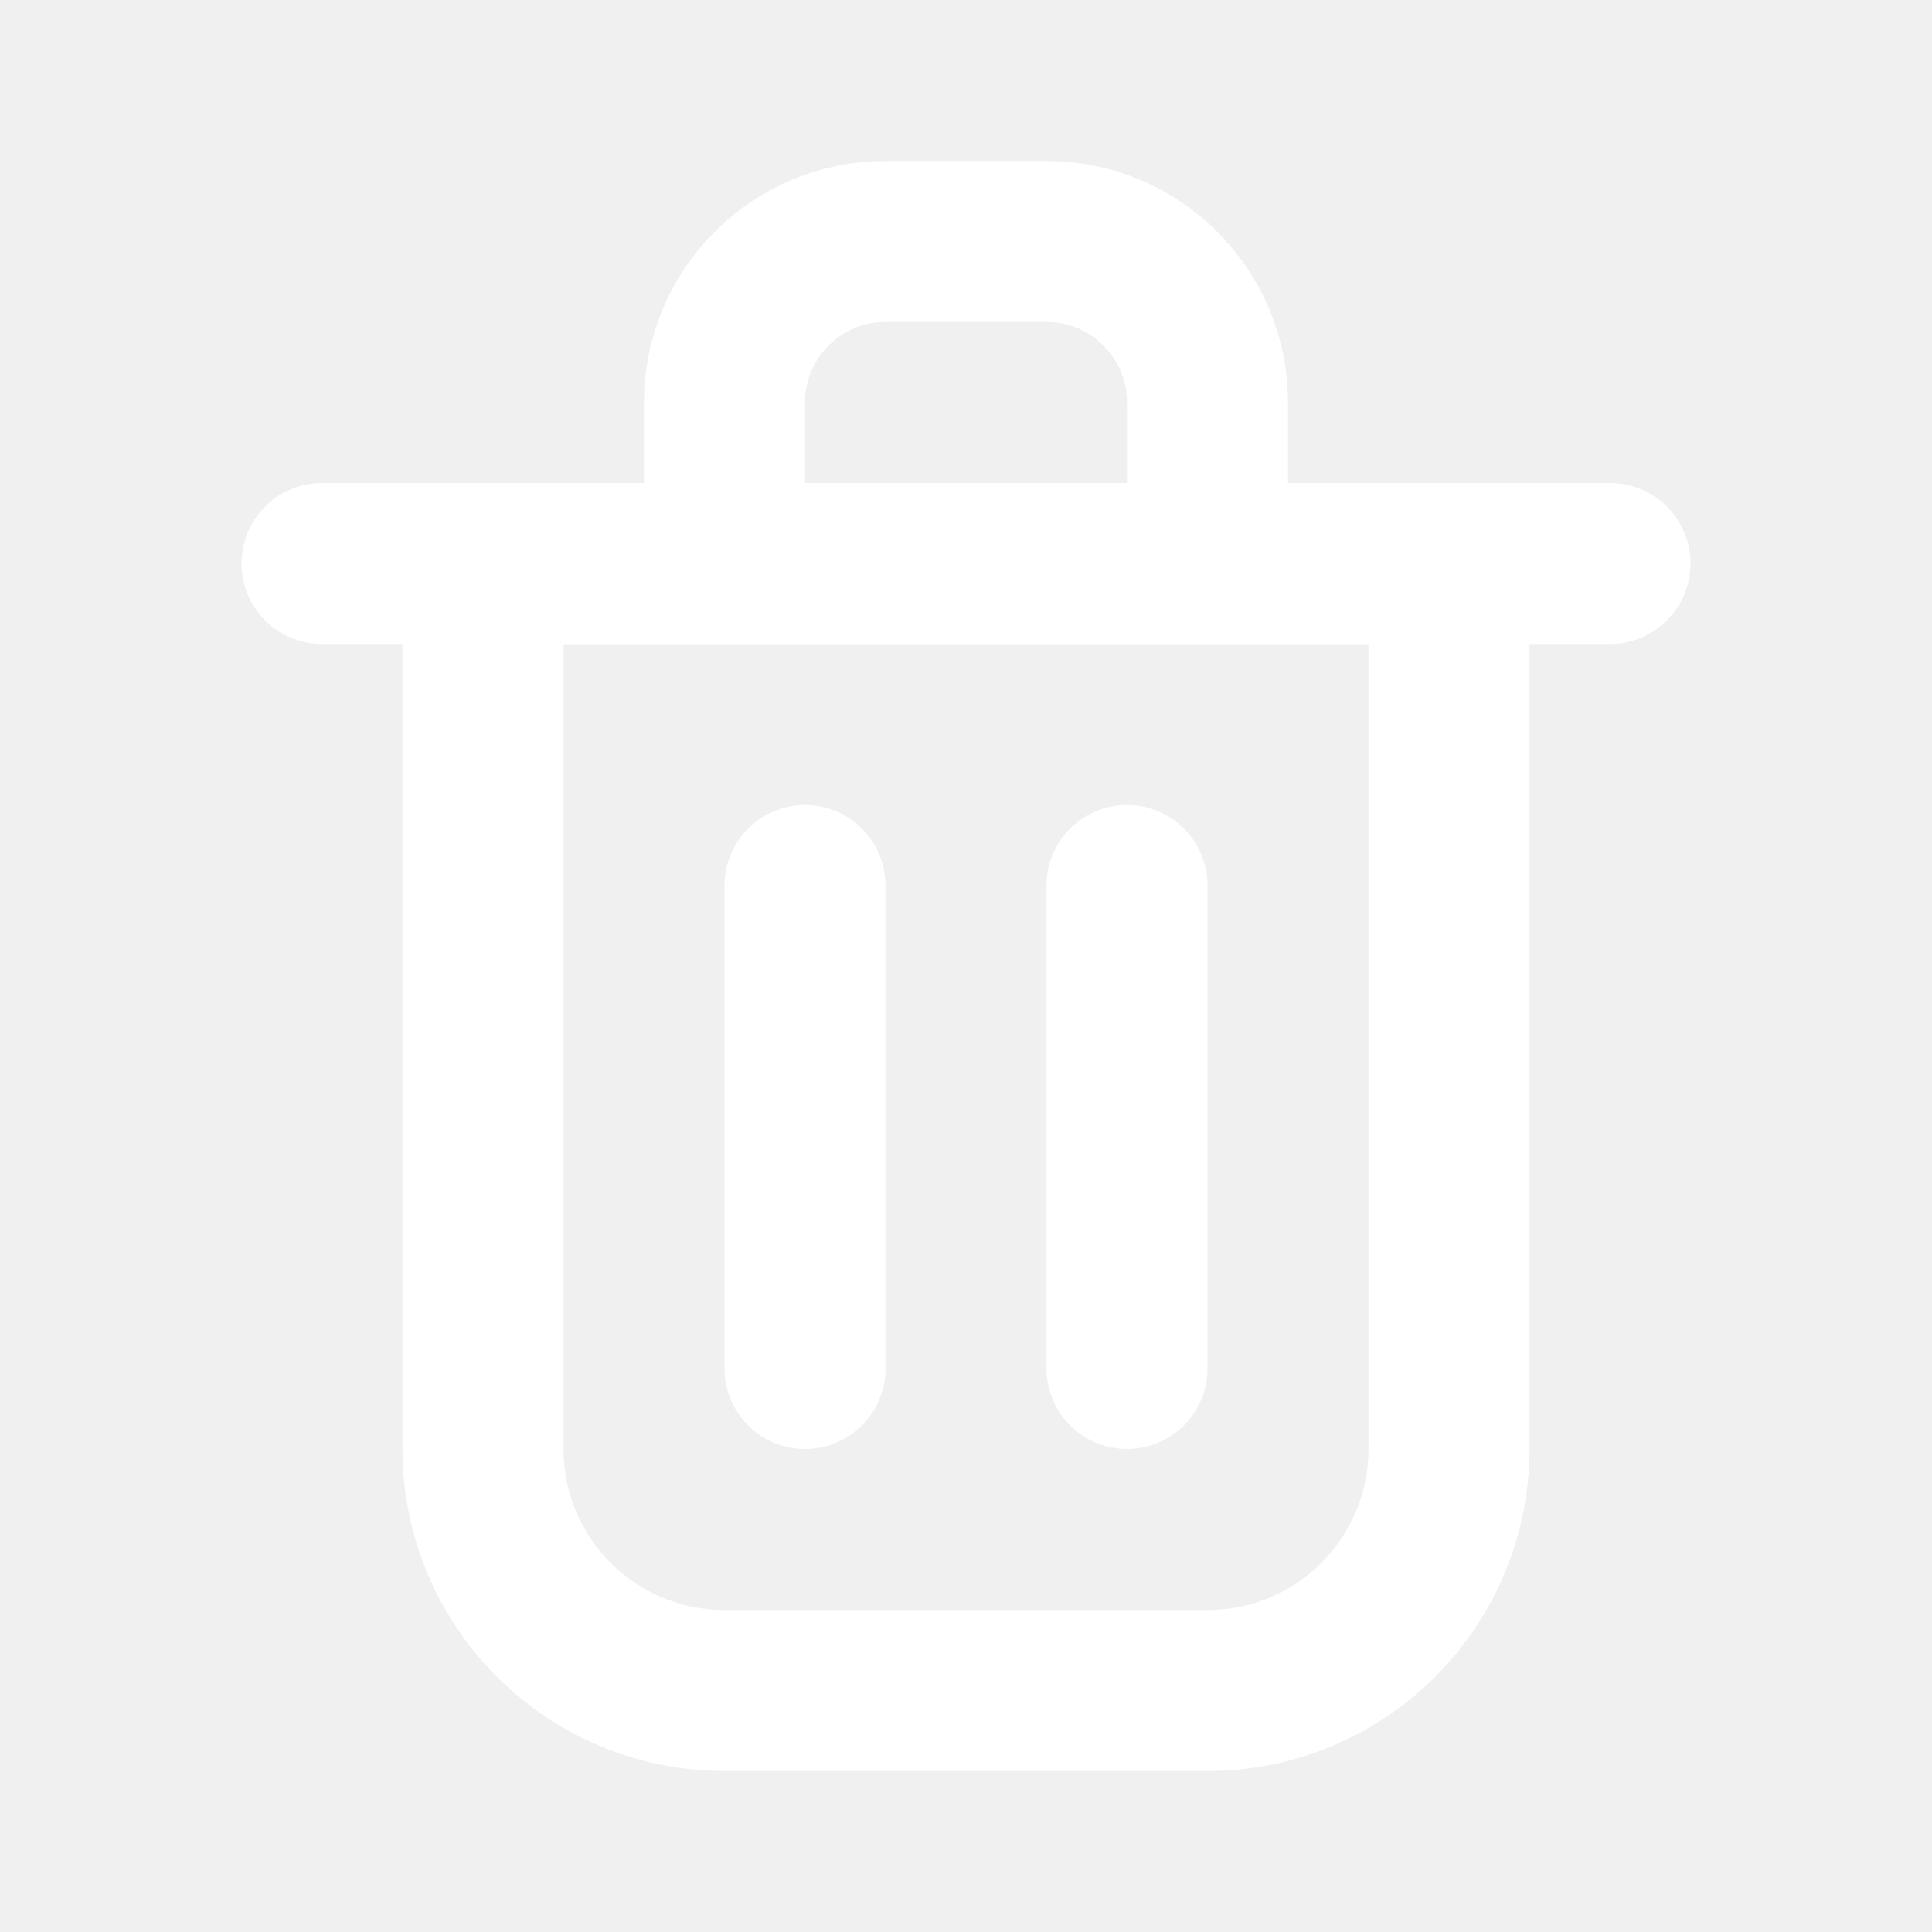
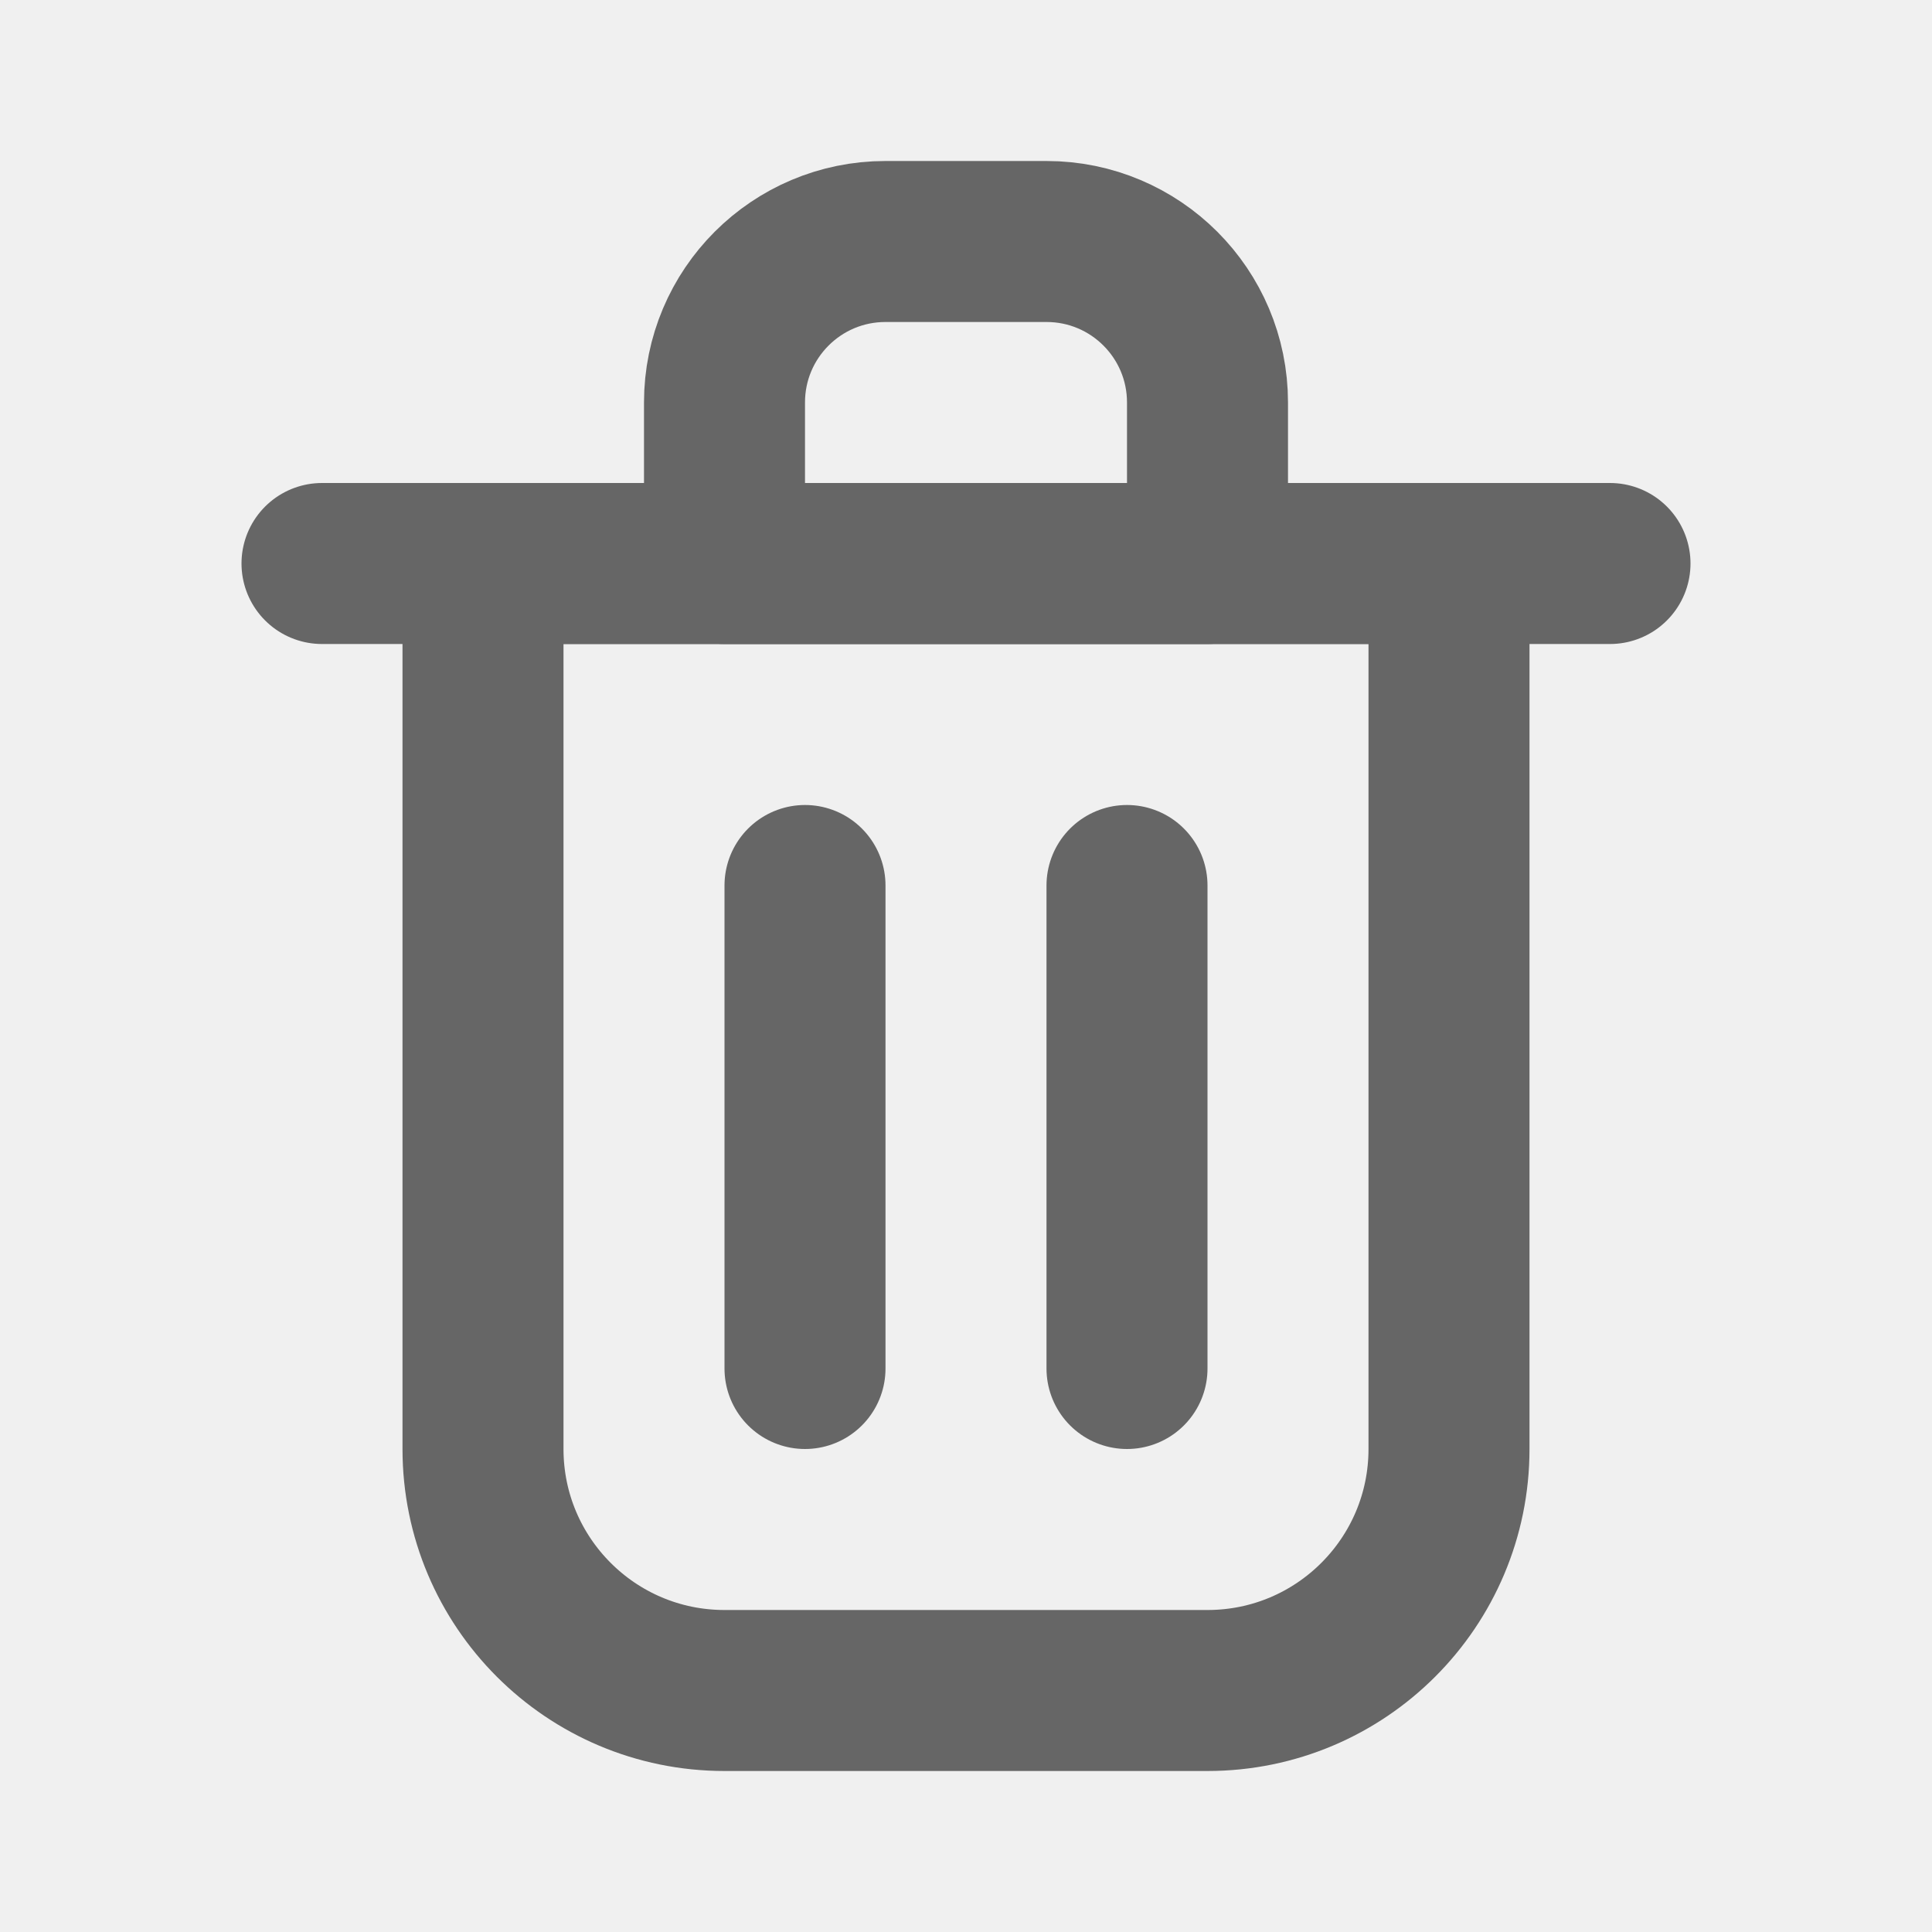
<svg xmlns="http://www.w3.org/2000/svg" width="800px" height="800px" viewBox="0 0 24 24" fill="none">
  <g id="SVGRepo_bgCarrier" stroke-width="0" />
  <g id="SVGRepo_tracerCarrier" stroke-linecap="round" stroke-linejoin="round" />
  <g id="SVGRepo_iconCarrier">
-     <path d="M10 11V17" stroke="#FFFFFF" stroke-width="2" stroke-linecap="round" stroke-linejoin="round" />
-     <path d="M14 11V17" stroke="#FFFFFF" stroke-width="2" stroke-linecap="round" stroke-linejoin="round" />
-     <path d="M4 7H20" stroke="#FFFFFF" stroke-width="2" stroke-linecap="round" stroke-linejoin="round" />
-     <path d="M6 7H12H18V18C18 19.657 16.657 21 15 21H9C7.343 21 6 19.657 6 18V7Z" stroke="#FFFFFF" stroke-width="2" stroke-linecap="round" stroke-linejoin="round" />
-     <path d="M9 5C9 3.895 9.895 3 11 3H13C14.105 3 15 3.895 15 5V7H9V5Z" stroke="#FFFFFF" stroke-width="2" stroke-linecap="round" stroke-linejoin="round" />
+     <path d="M10 11V17" stroke="#666666" stroke-width="2" stroke-linecap="round" stroke-linejoin="round" />
+     <path d="M14 11V17" stroke="#666666" stroke-width="2" stroke-linecap="round" stroke-linejoin="round" />
+     <path d="M4 7H20" stroke="#666666" stroke-width="2" stroke-linecap="round" stroke-linejoin="round" />
+     <path d="M6 7H12H18V18C18 19.657 16.657 21 15 21H9C7.343 21 6 19.657 6 18V7Z" stroke="#666666" stroke-width="2" stroke-linecap="round" stroke-linejoin="round" />
+     <path d="M9 5C9 3.895 9.895 3 11 3H13C14.105 3 15 3.895 15 5V7H9V5Z" stroke="#666666" stroke-width="2" stroke-linecap="round" stroke-linejoin="round" />
  </g>
</svg>
